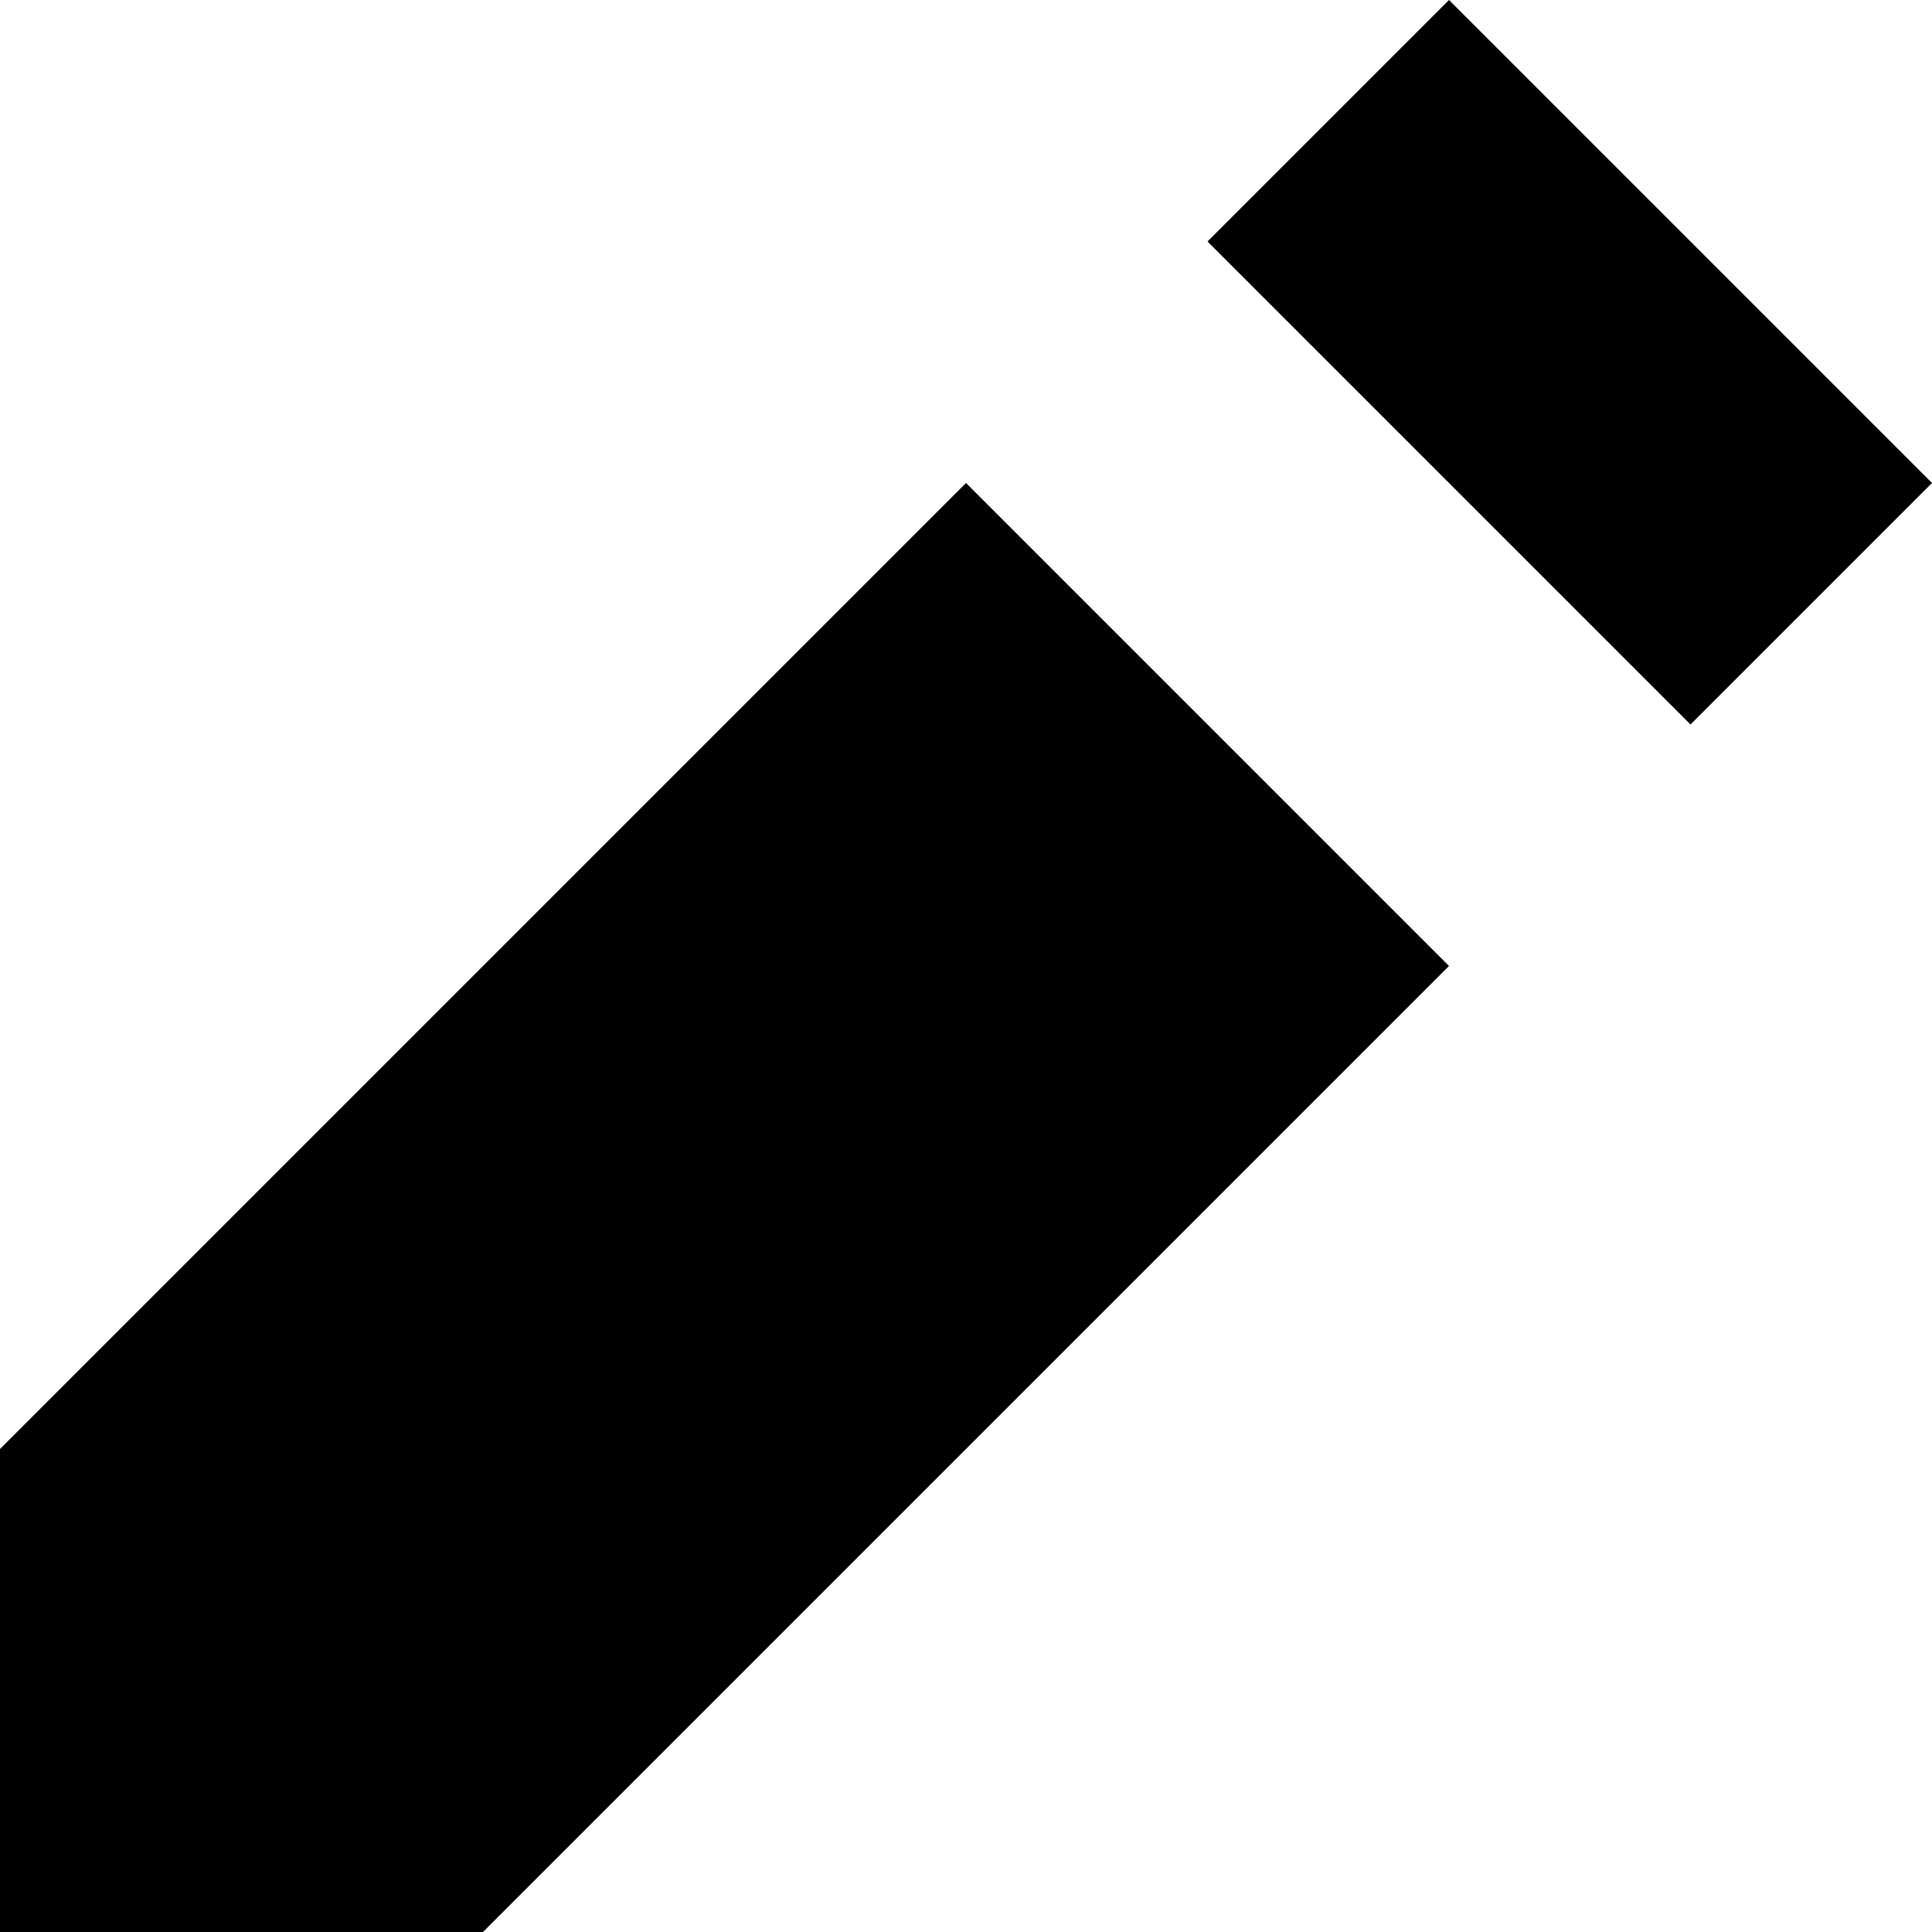
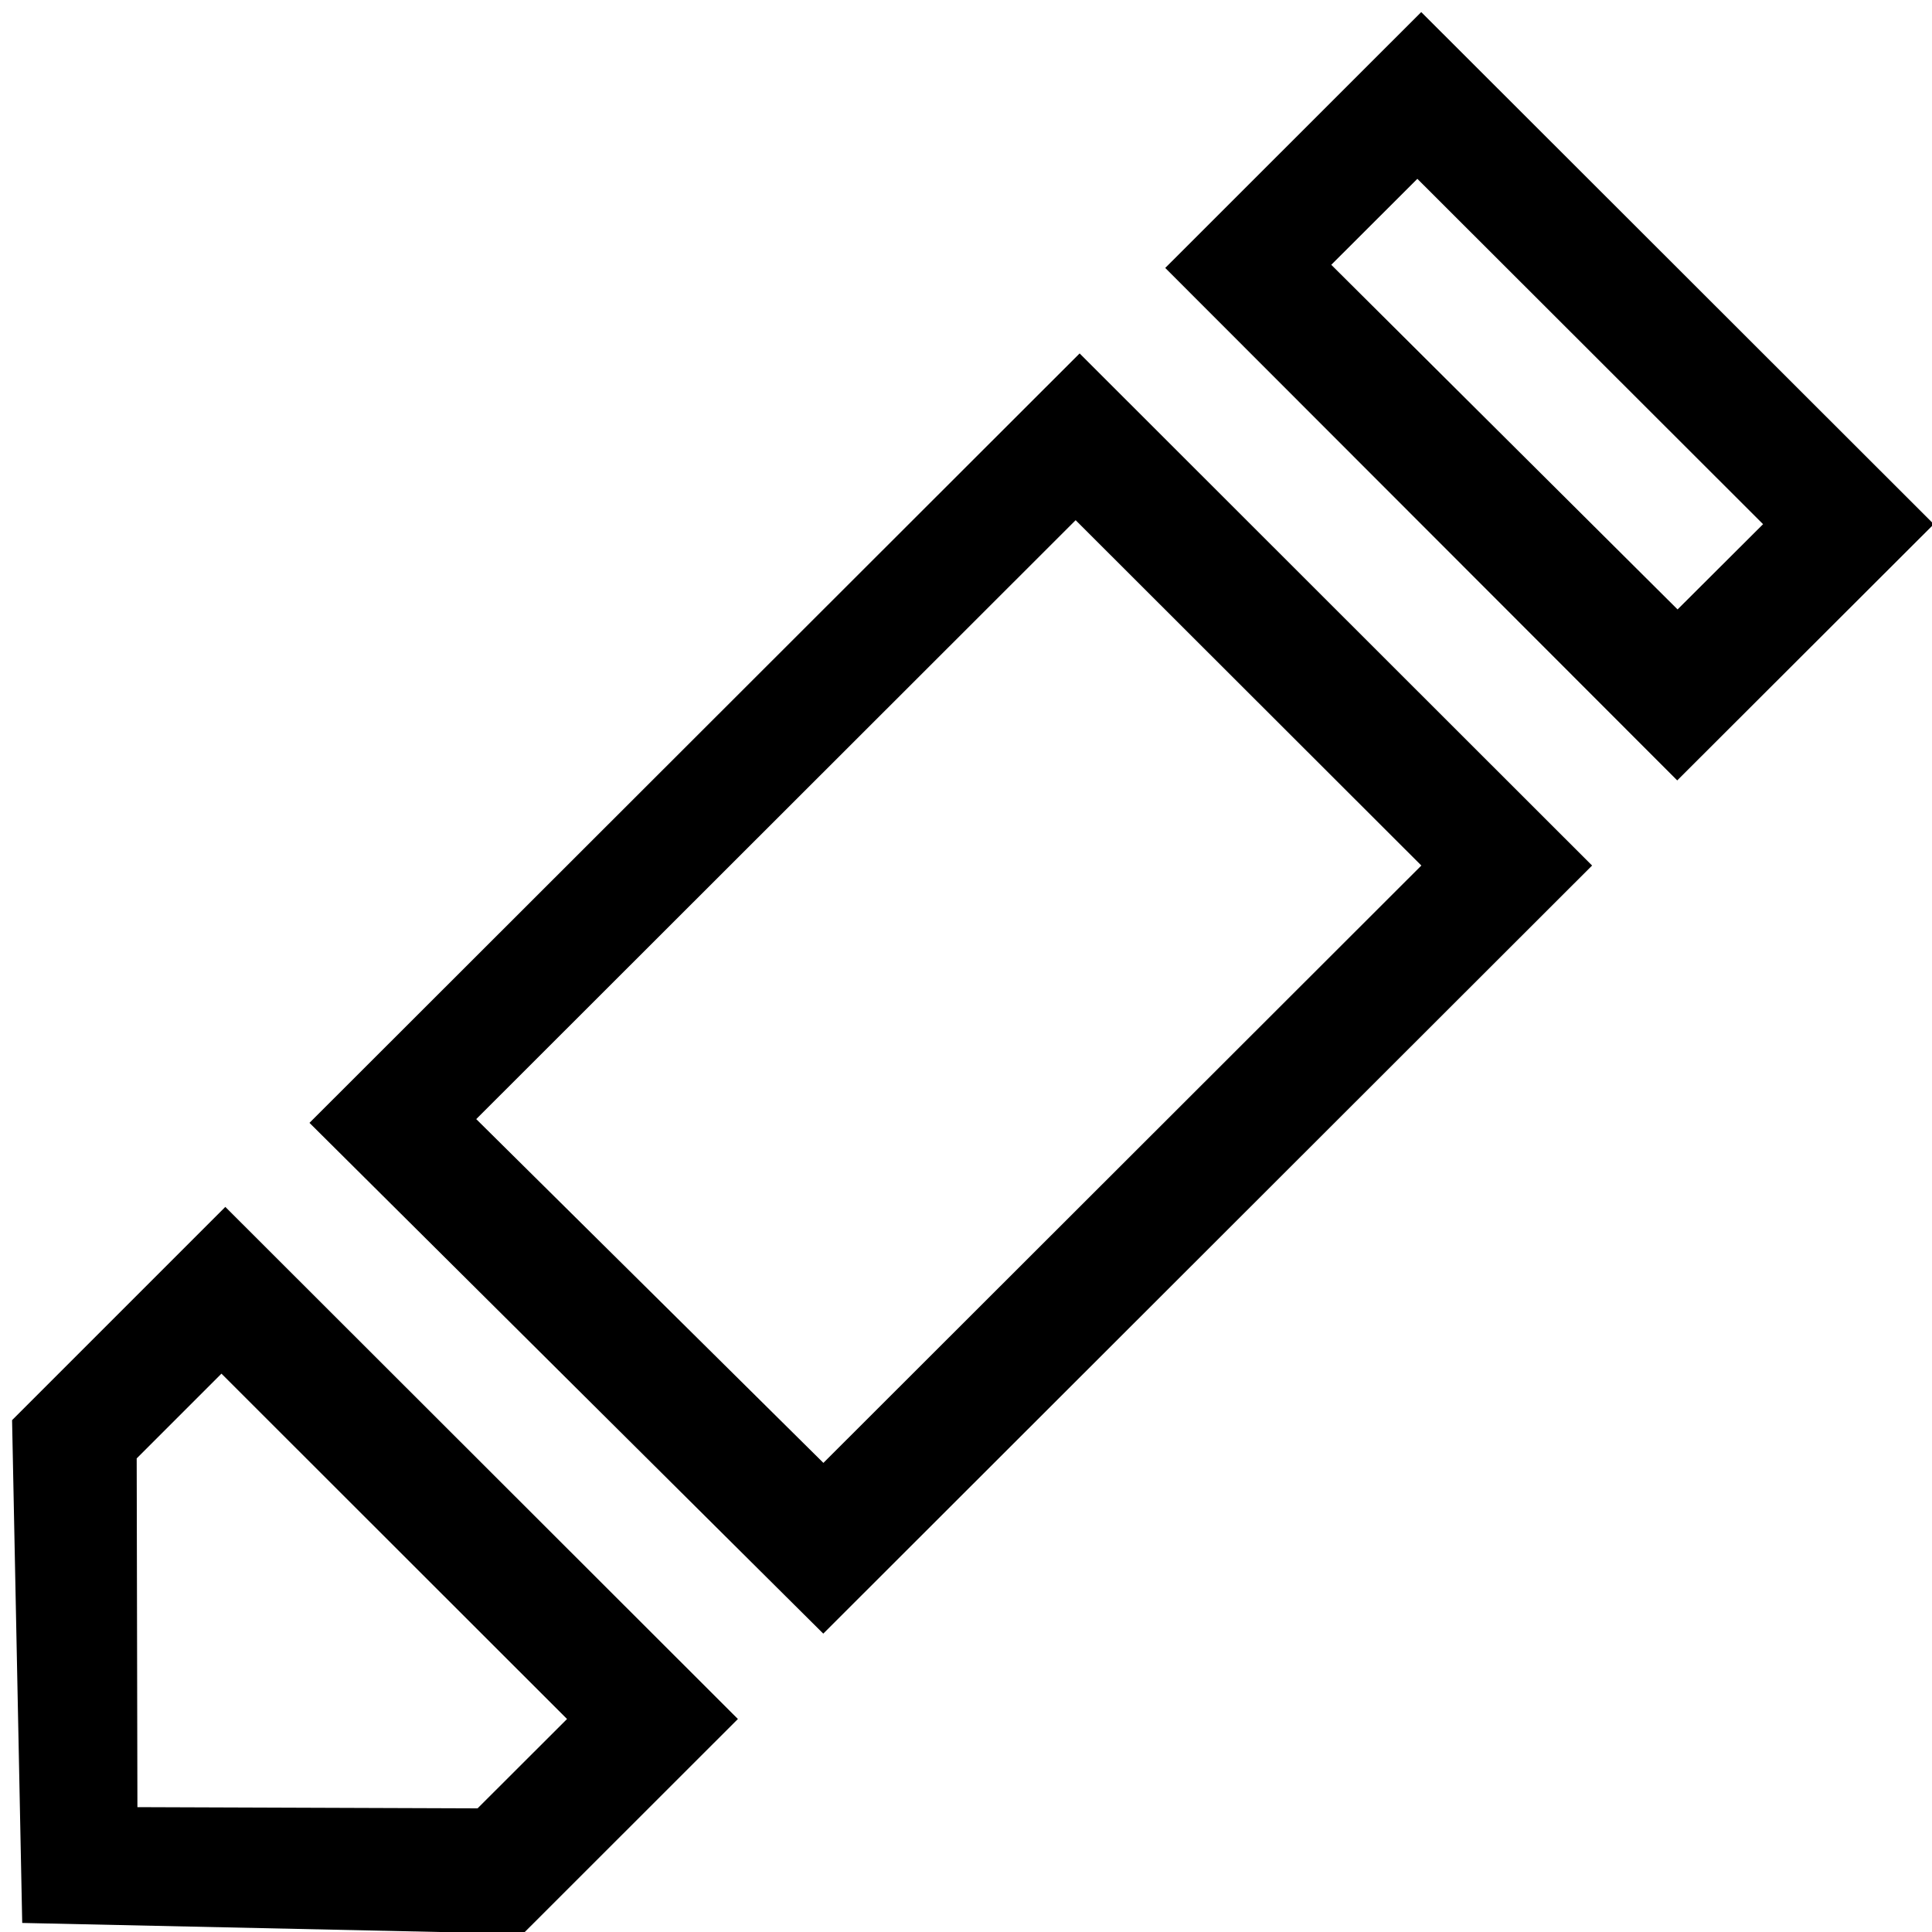
<svg xmlns="http://www.w3.org/2000/svg" xmlns:xlink="http://www.w3.org/1999/xlink">
  <symbol id="pencil" viewBox="0 0 16 16">
-     <path fill="currentColor" d="M12,0l-2,2l4,4l2,-2l-4,-4Zm-4,4l-8,8l0,4l4,0l8,-8l-4,-4Z" />
+     <path fill-rule="evenodd" fill="currentColor" d="M0.184,15.925l-0.084,-4.164l1.766,-1.766l4.245,4.241l-1.78,1.779l-4.147,-0.09Zm0.954,-0.959l-0.006,-2.888l0.702,-0.702l2.862,2.86l-0.741,0.74l-2.817,-0.01Zm5.68,-1.437l6.367,-6.361l-4.244,-4.241l-6.378,6.372l4.255,4.23Zm0.001,-1.414l4.952,-4.947l-2.863,-2.86l-4.964,4.96l2.875,2.847Zm7.071,-5.652l2.125,-2.122l-4.245,-4.241l-2.12,2.119l4.24,4.244Zm0.003,-1.416l0.708,-0.706l-2.863,-2.86l-0.713,0.712l2.868,2.854Z" />
  </symbol>
  <use xlink:href="#pencil" viewBox="0 0 16 16" />
</svg>
